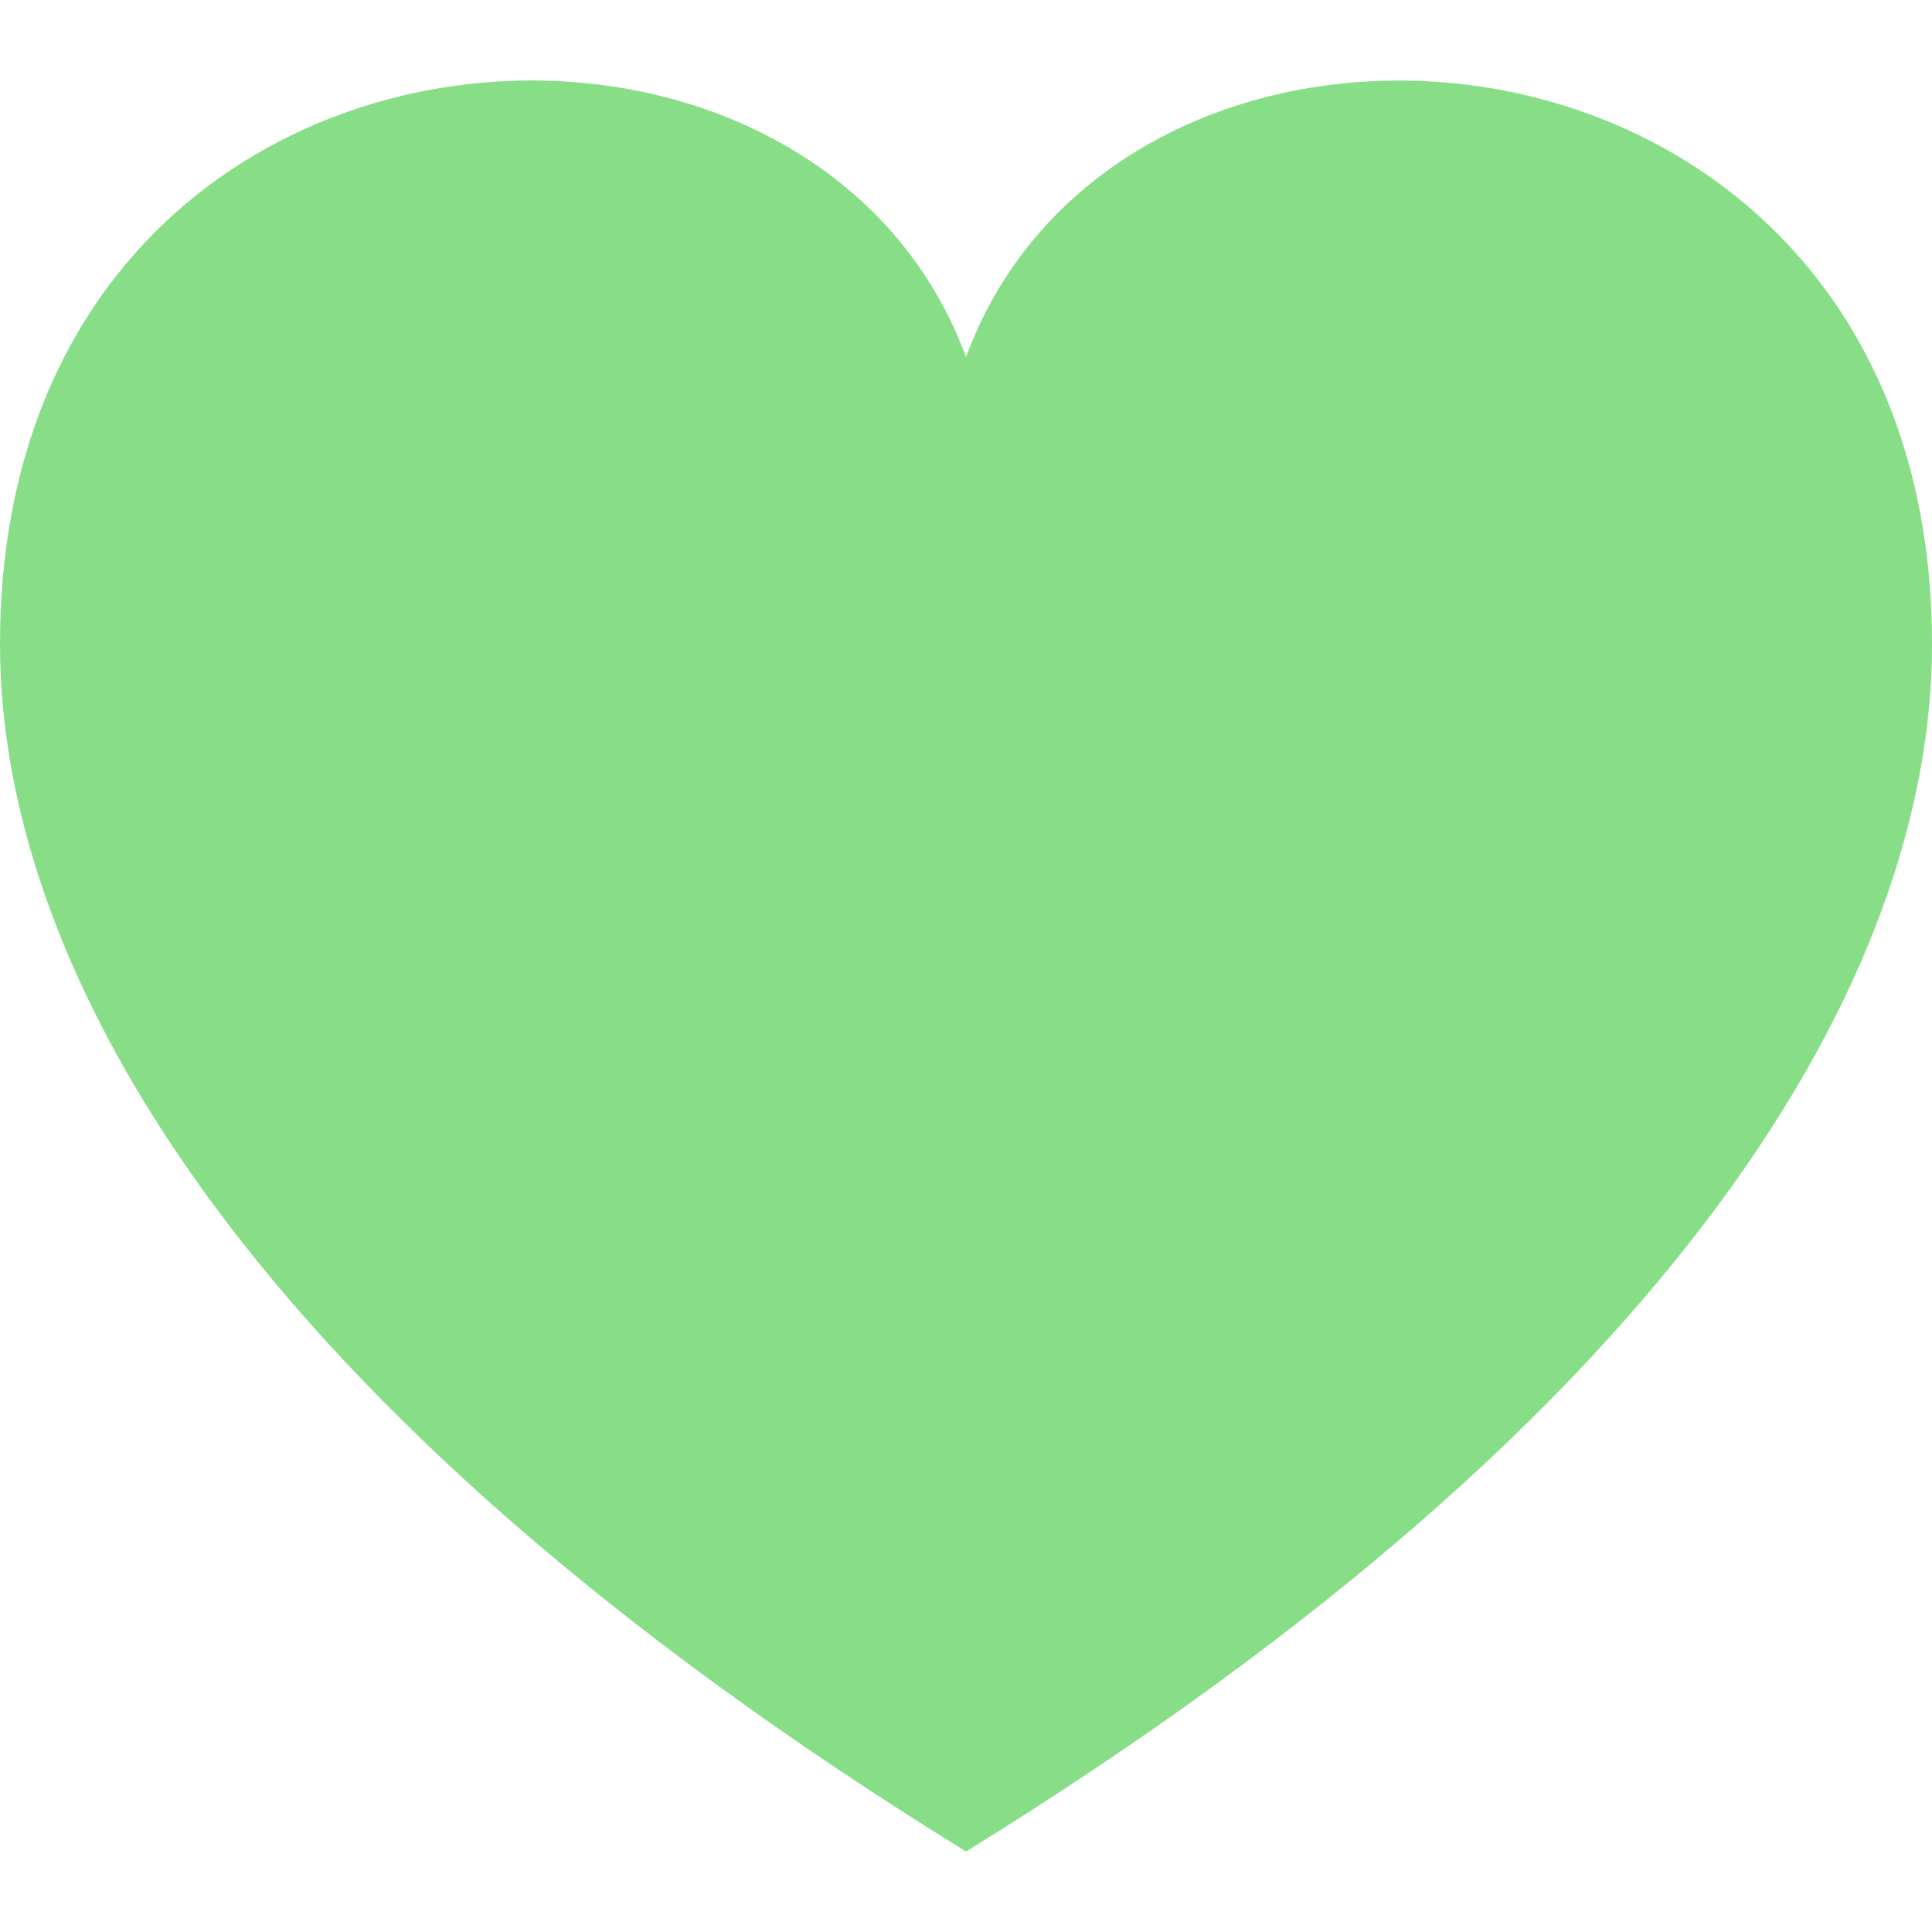
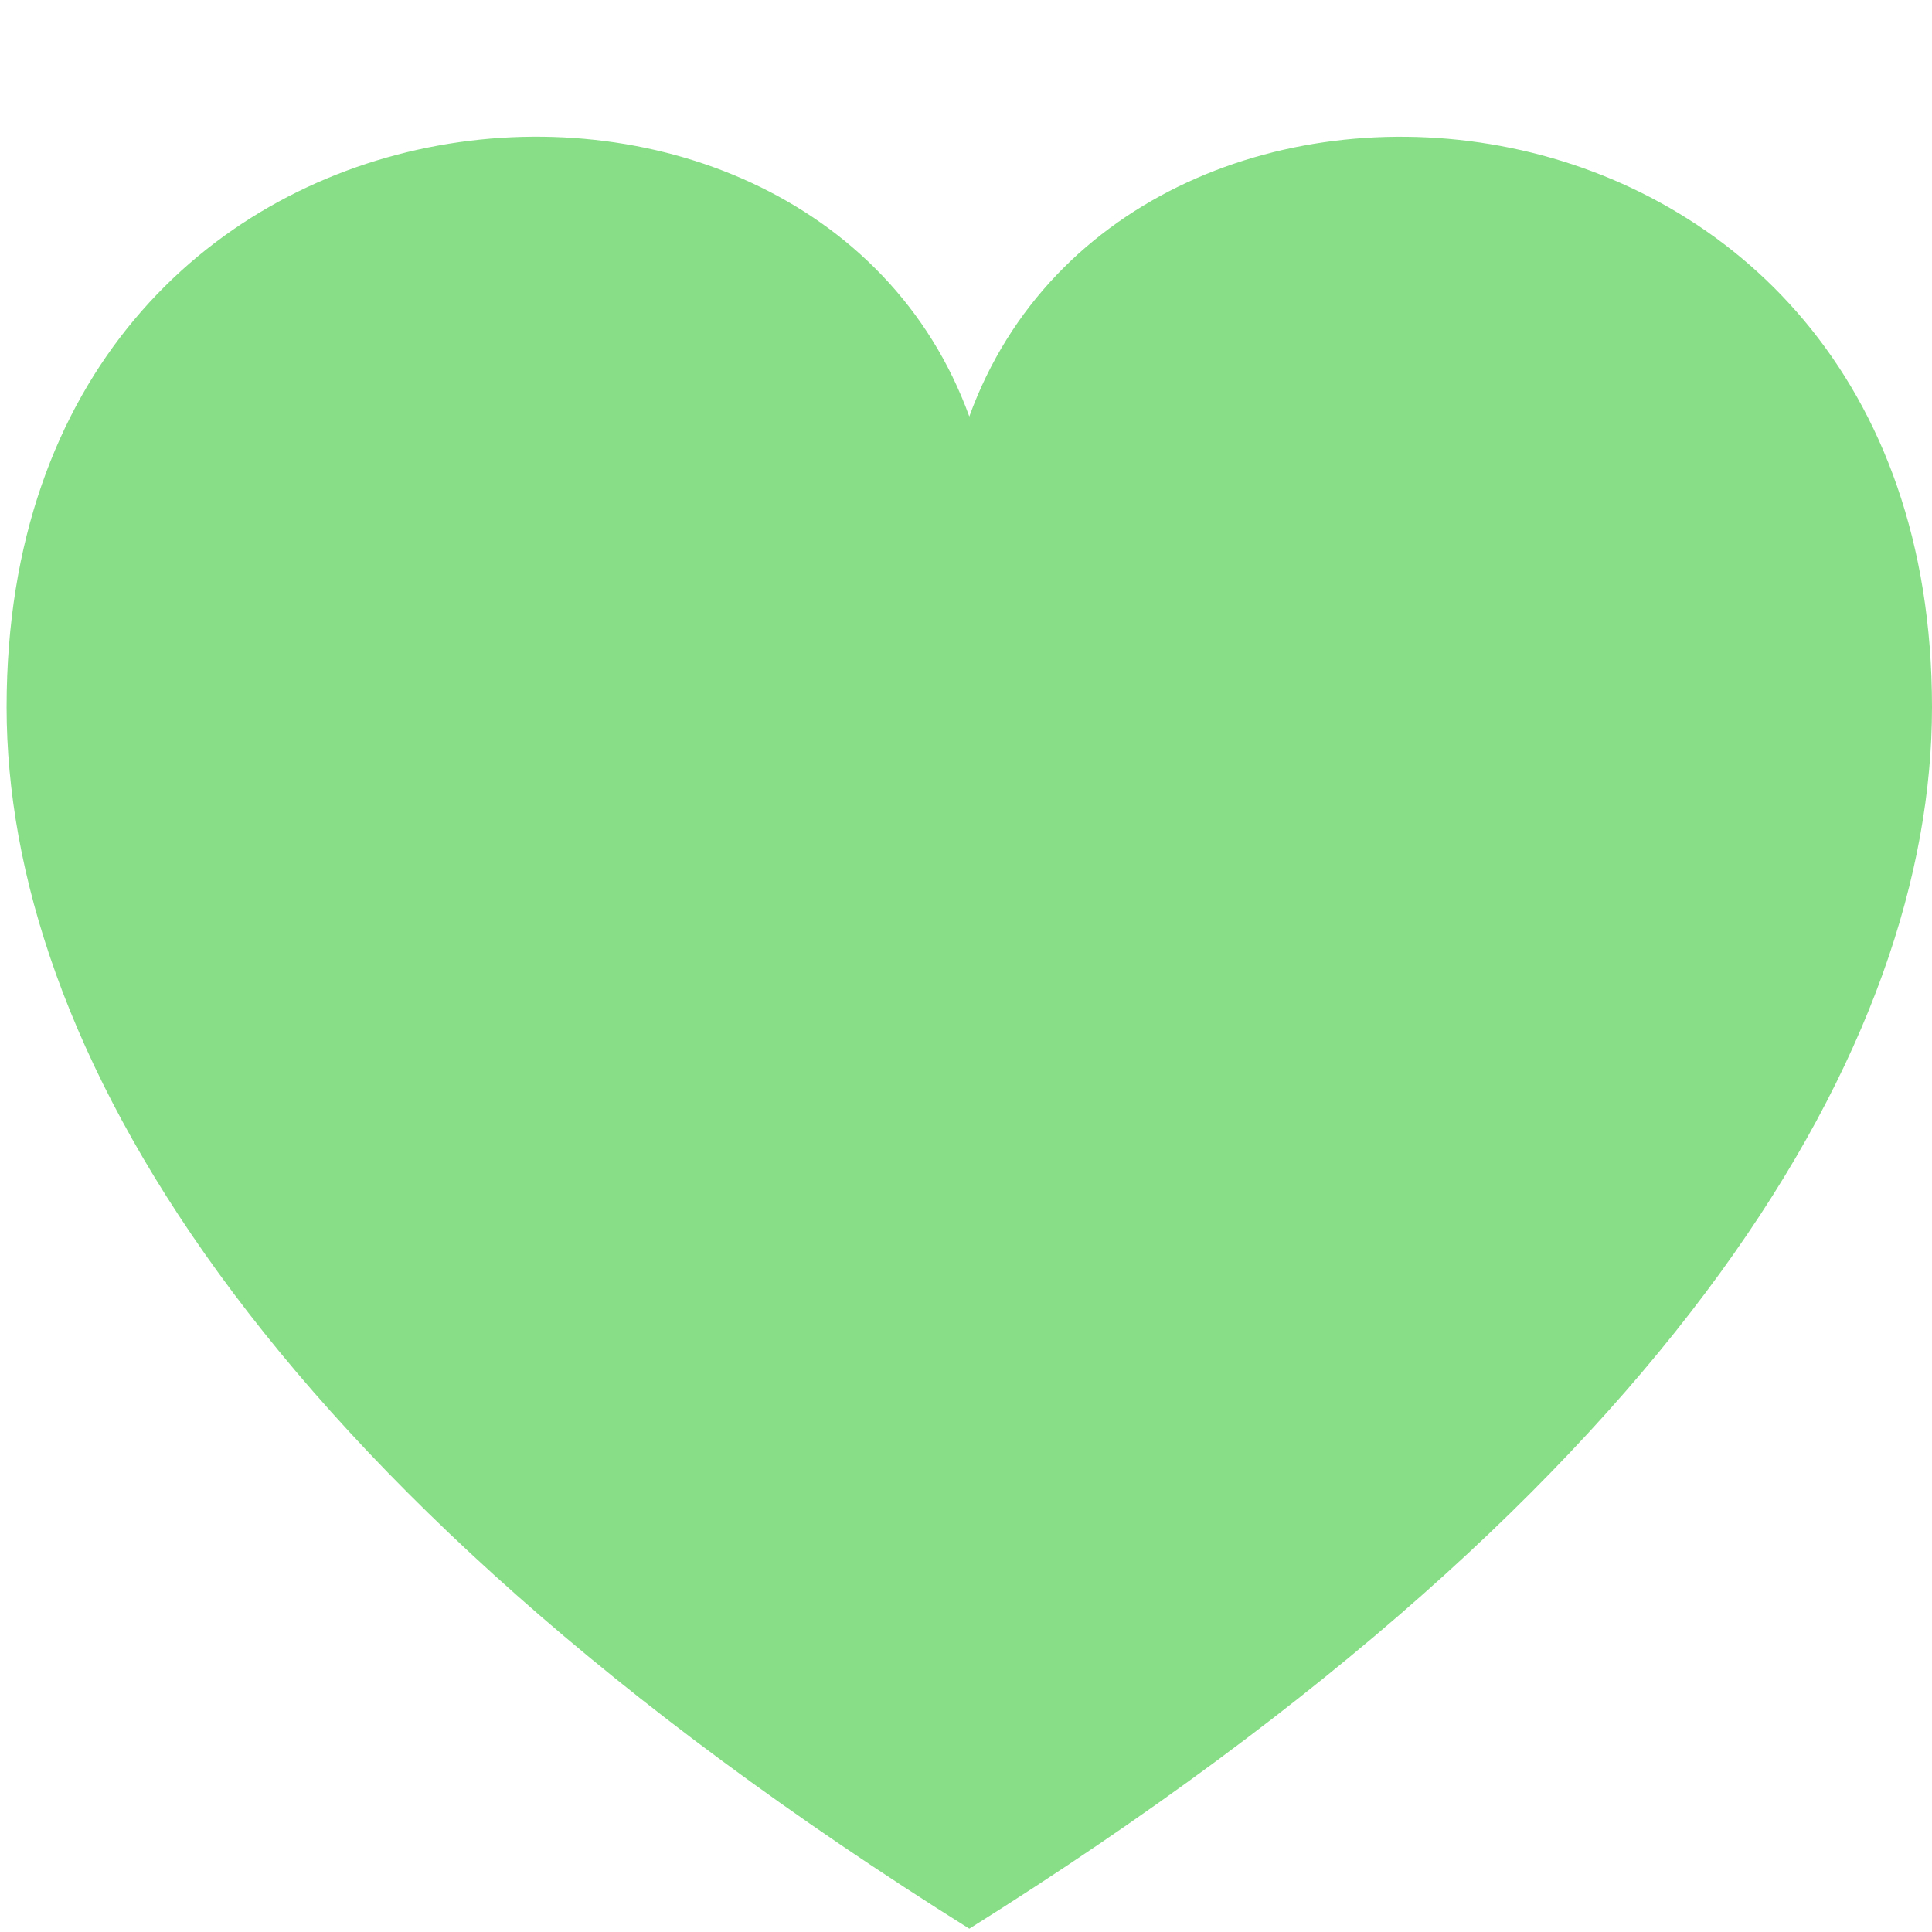
<svg xmlns="http://www.w3.org/2000/svg" width="24" height="24" viewBox="0 0 24 24" version="1.1" id="svg827">
  <defs id="defs831" />
-   <path d="M12 4.435c-1.989-5.399-12-4.597-12 3.568 0 4.068 3.06 9.481 12 14.997 8.94-5.516 12-10.929 12-14.997 0-8.118-10-8.999-12-3.568z" id="path825" style="fill:#87de87" />
+   <path d="M 12.041,5.174 C 10.059,-0.289 0.082,0.522 0.082,8.784 0.082,12.9 3.132,18.378 12.041,23.959 20.95,18.378 24,12.9 24,8.784 24,0.57 14.034,-0.322 12.041,5.174 Z" id="path825" style="fill:#87de87;stroke-width:1.004" />
</svg>
